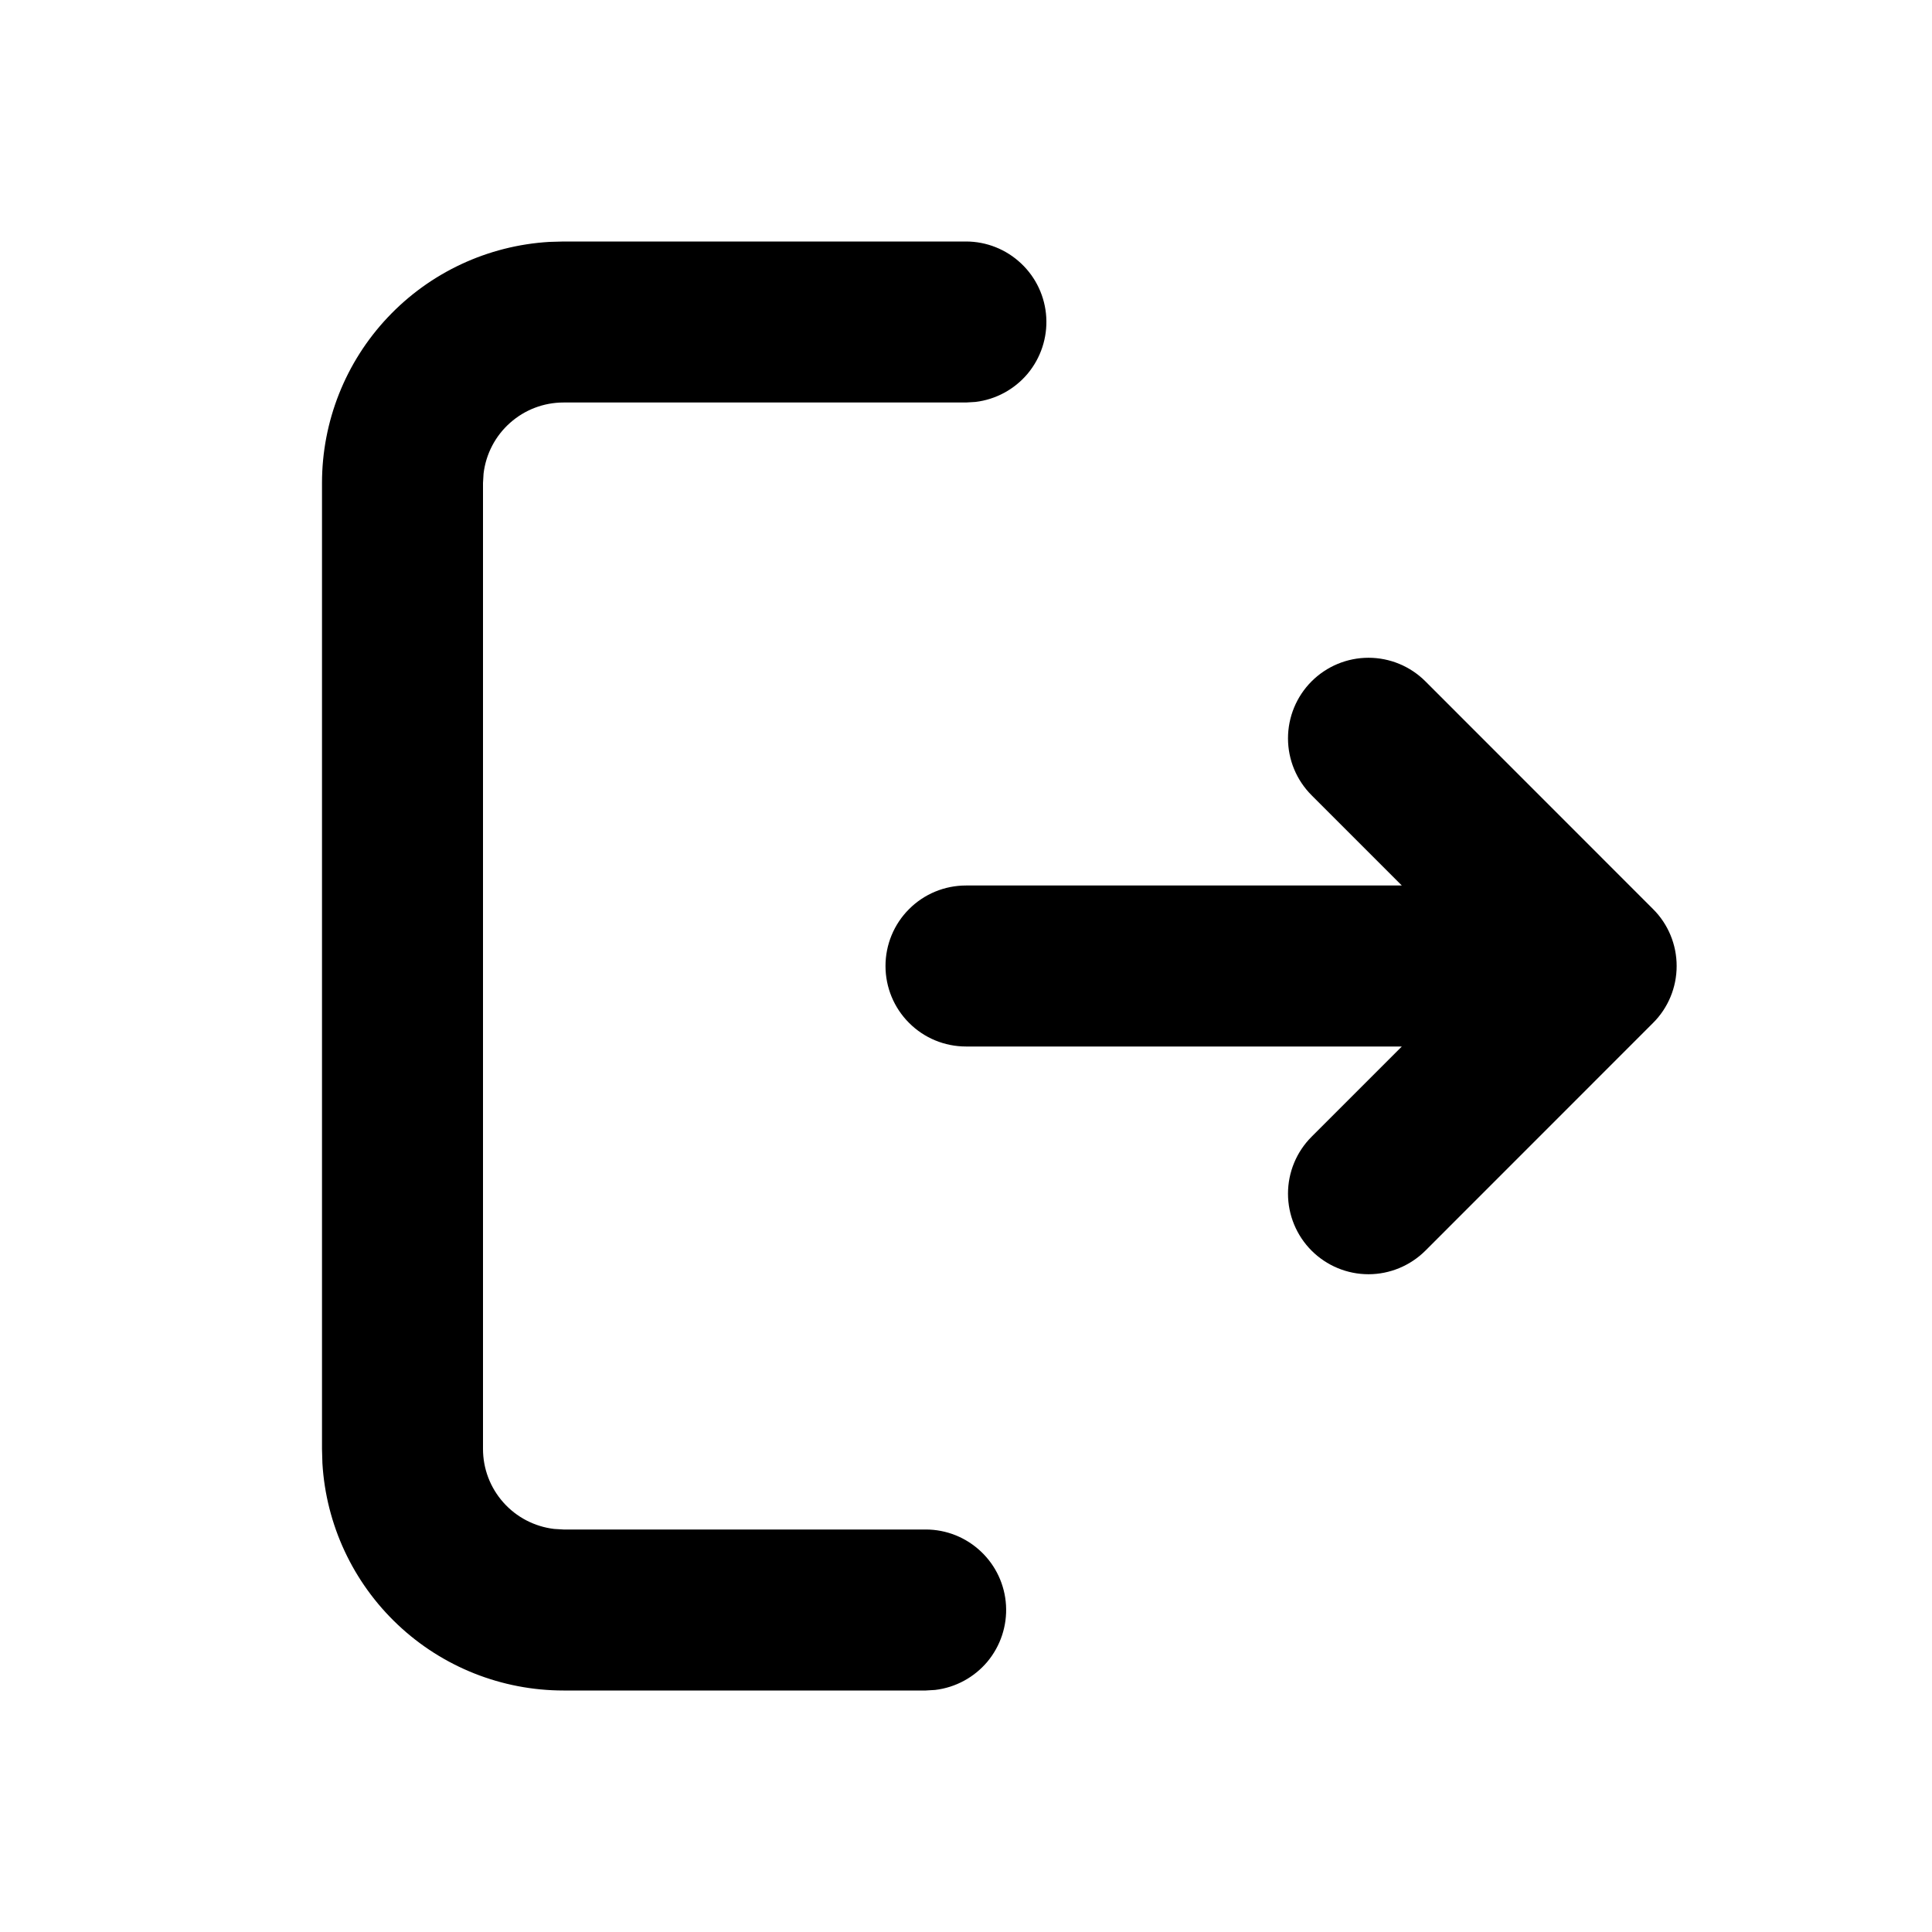
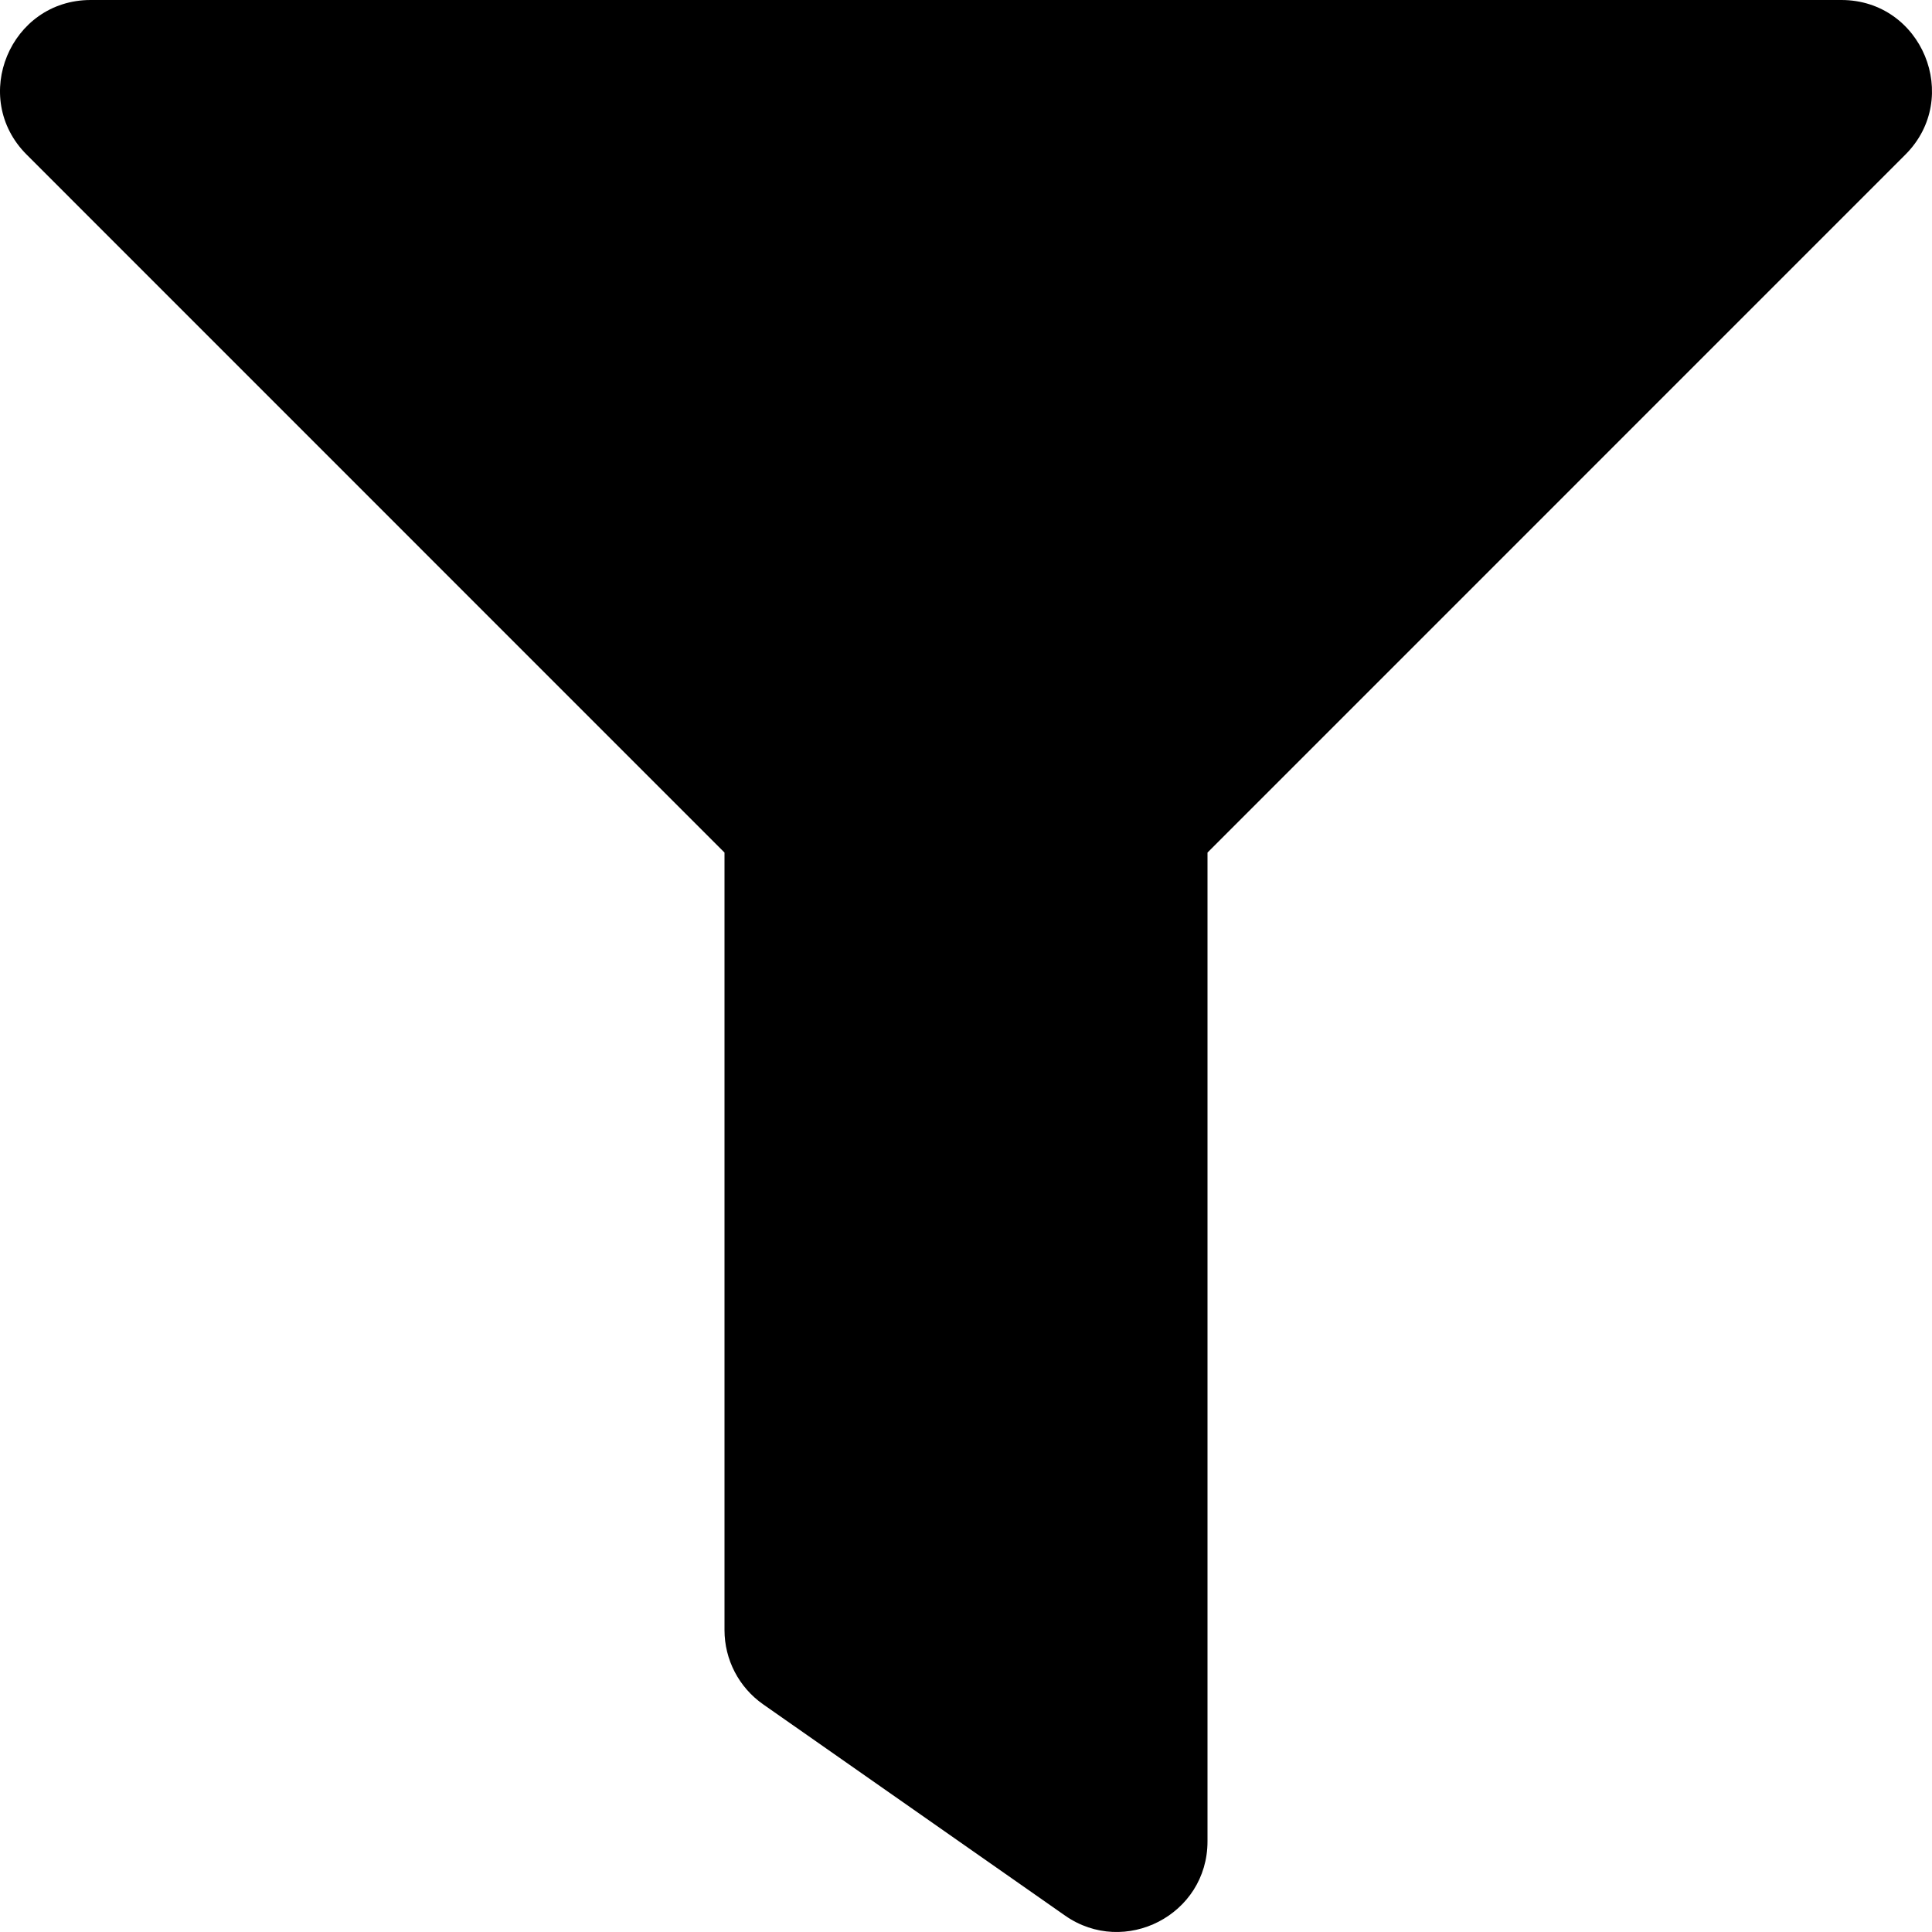
- <svg xmlns="http://www.w3.org/2000/svg" width="24" height="24" viewBox="0 0 24 24" fill="none">
-   <path d="M12 3C12.255 3 12.5 3.098 12.685 3.273C12.871 3.448 12.982 3.687 12.997 3.941C13.012 4.196 12.929 4.446 12.766 4.642C12.602 4.837 12.37 4.963 12.117 4.993L12 5H7C6.755 5 6.519 5.09 6.336 5.253C6.153 5.415 6.036 5.64 6.007 5.883L6 6V18C6 18.245 6.09 18.481 6.253 18.664C6.415 18.847 6.64 18.964 6.883 18.993L7 19H11.5C11.755 19 12 19.098 12.185 19.273C12.371 19.448 12.482 19.687 12.497 19.941C12.512 20.196 12.429 20.446 12.266 20.642C12.102 20.837 11.87 20.963 11.617 20.993L11.5 21H7C6.235 21 5.498 20.708 4.942 20.183C4.385 19.658 4.05 18.94 4.005 18.176L4 18V6C4 5.235 4.292 4.498 4.817 3.942C5.342 3.385 6.06 3.05 6.824 3.005L7 3H12ZM17.707 8.464L20.535 11.293C20.723 11.48 20.828 11.735 20.828 12C20.828 12.265 20.723 12.52 20.535 12.707L17.707 15.536C17.519 15.723 17.265 15.829 17 15.829C16.734 15.829 16.48 15.723 16.293 15.536C16.105 15.348 16 15.093 16 14.828C16 14.563 16.105 14.309 16.293 14.121L17.414 13H12C11.735 13 11.48 12.895 11.293 12.707C11.105 12.52 11 12.265 11 12C11 11.735 11.105 11.48 11.293 11.293C11.48 11.105 11.735 11 12 11H17.414L16.293 9.879C16.105 9.691 16 9.437 16 9.172C16 8.907 16.105 8.652 16.293 8.464C16.48 8.277 16.734 8.171 17 8.171C17.265 8.171 17.519 8.276 17.707 8.464V8.464Z" fill="black" />
+ <svg xmlns="http://www.w3.org/2000/svg" viewBox="0 0 512 512">
+   <path d="M487.976 0H24.028C2.71 0-8.047 25.866 7.058 40.971L192 225.941V432c0 7.831 3.821 15.17 10.237 19.662l80 55.98C298.02 518.69 320 507.493 320 487.98V225.941l184.947-184.97C520.021 25.896 509.338 0 487.976 0z" />
</svg>
